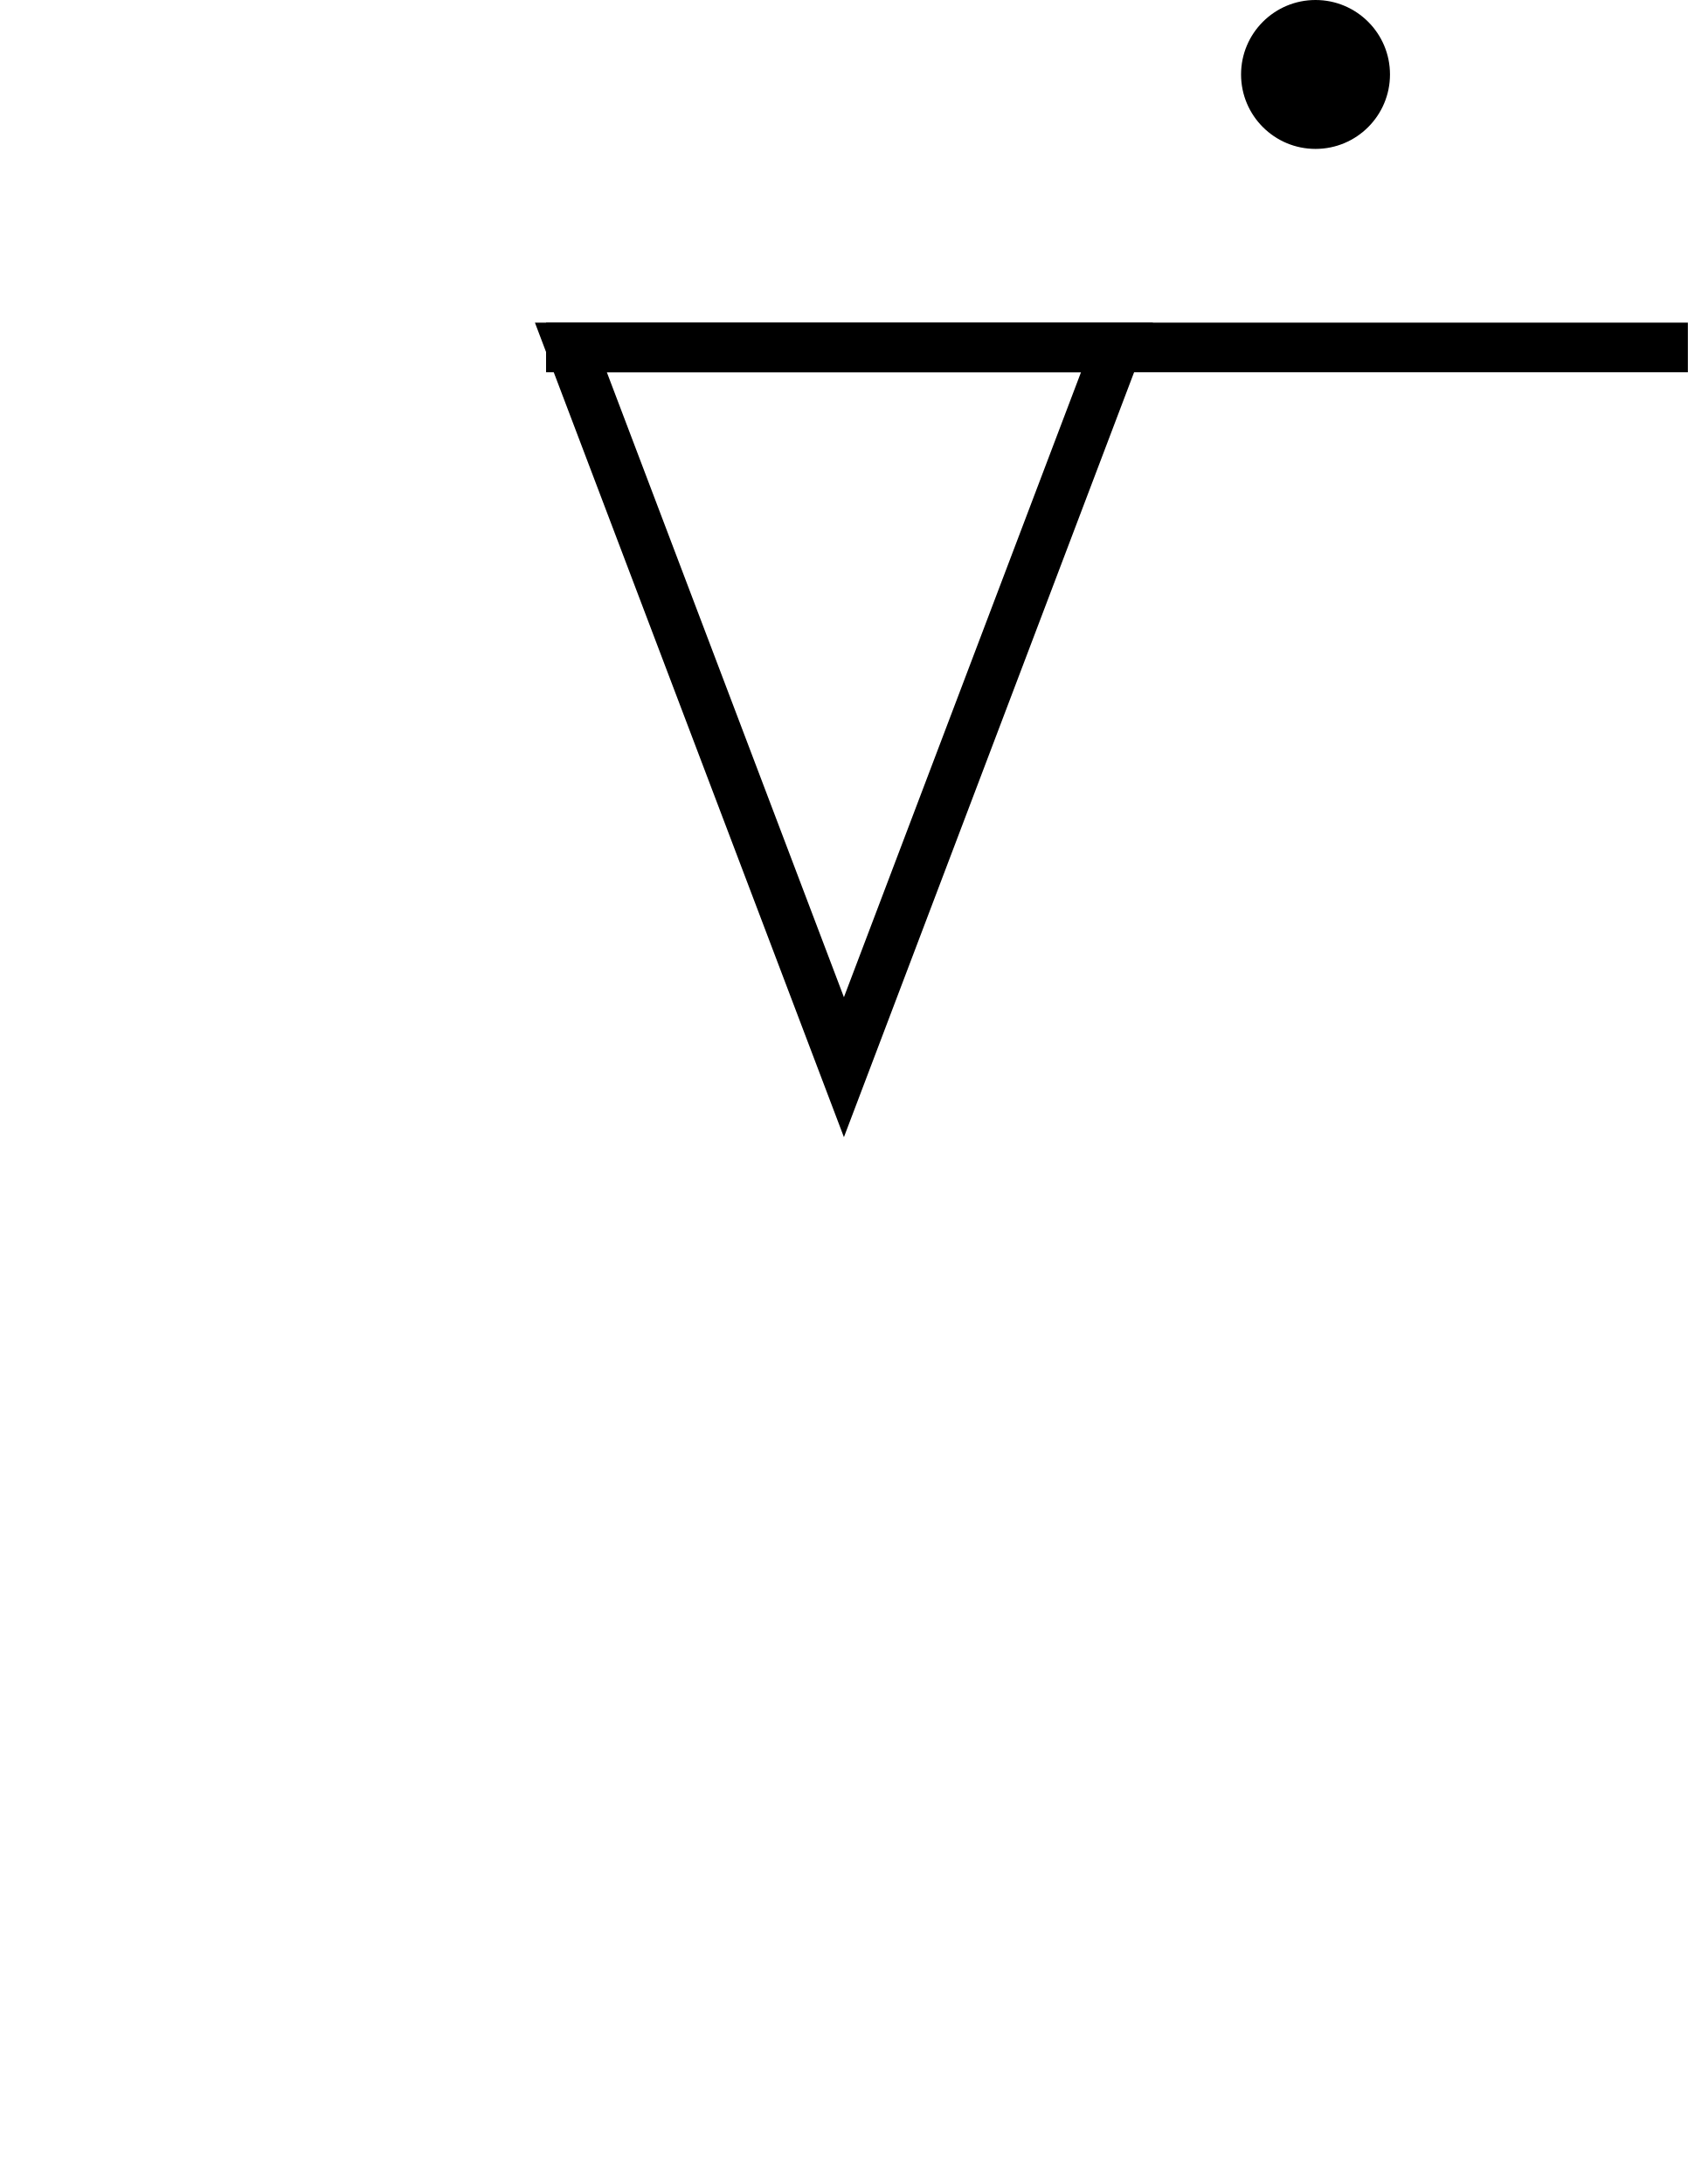
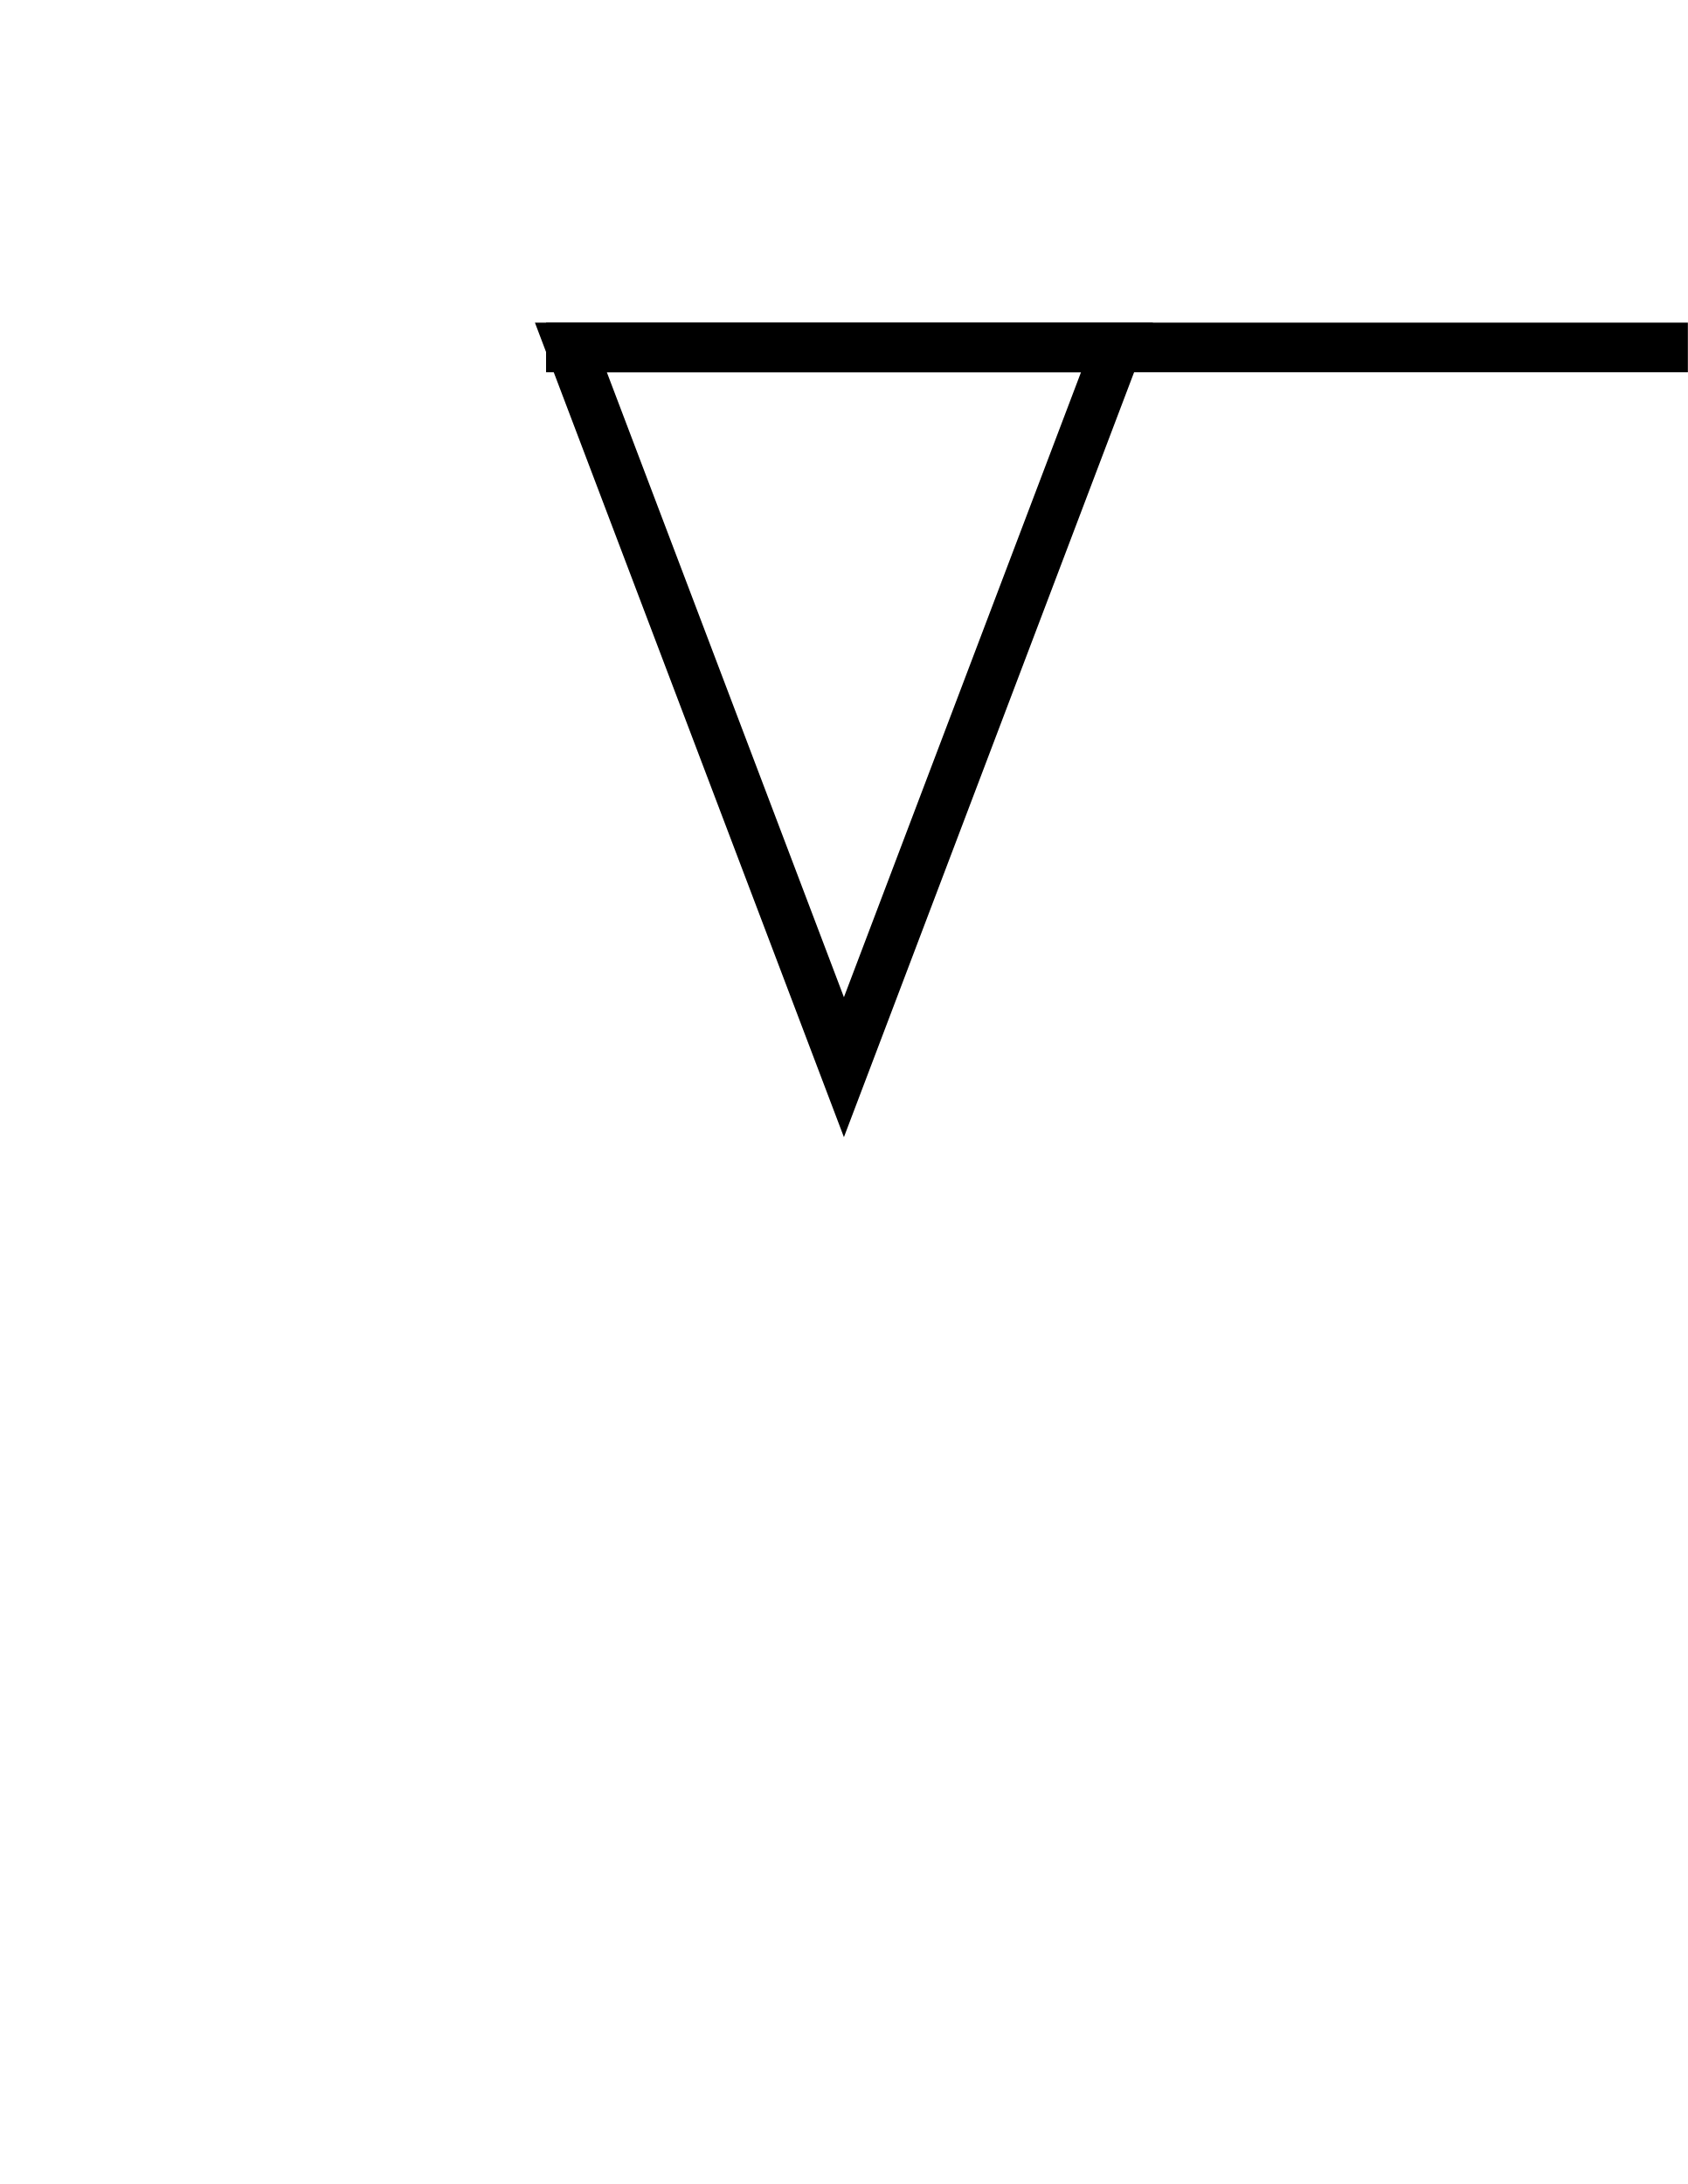
- <svg xmlns="http://www.w3.org/2000/svg" height="88" width="68" version="1.1">
-   <path style="enable-background:accumulate;color:#000000;" d="M34,43,28.5,28.5,23,14h11l11-0-5.5,14.5z" stroke="#000" stroke-miterlimit="4" stroke-dasharray="none" stroke-width="2" fill="none" />
-   <path stroke-linejoin="miter" d="M67.001,14,23,14" stroke="#000" stroke-linecap="square" stroke-miterlimit="4" stroke-dasharray="none" stroke-width="2" fill="none" />
-   <path style="color:#000000;enable-background:accumulate;" d="m56,3a3,3,0,0,1,-6,0,3,3,0,1,1,6,0z" fill-rule="nonzero" fill="#000" />
+ <svg xmlns="http://www.w3.org/2000/svg" width="68" height="88" version="1.1">
+   <path d="m34 43-11-29h11l11-1e-6 -5.5 14.5z" color="#000000" fill="none" stroke="#000" stroke-width="2" />
+   <path d="M67.001,14,23,14" fill="none" stroke="#000" stroke-linecap="square" stroke-width="2" />
</svg>
